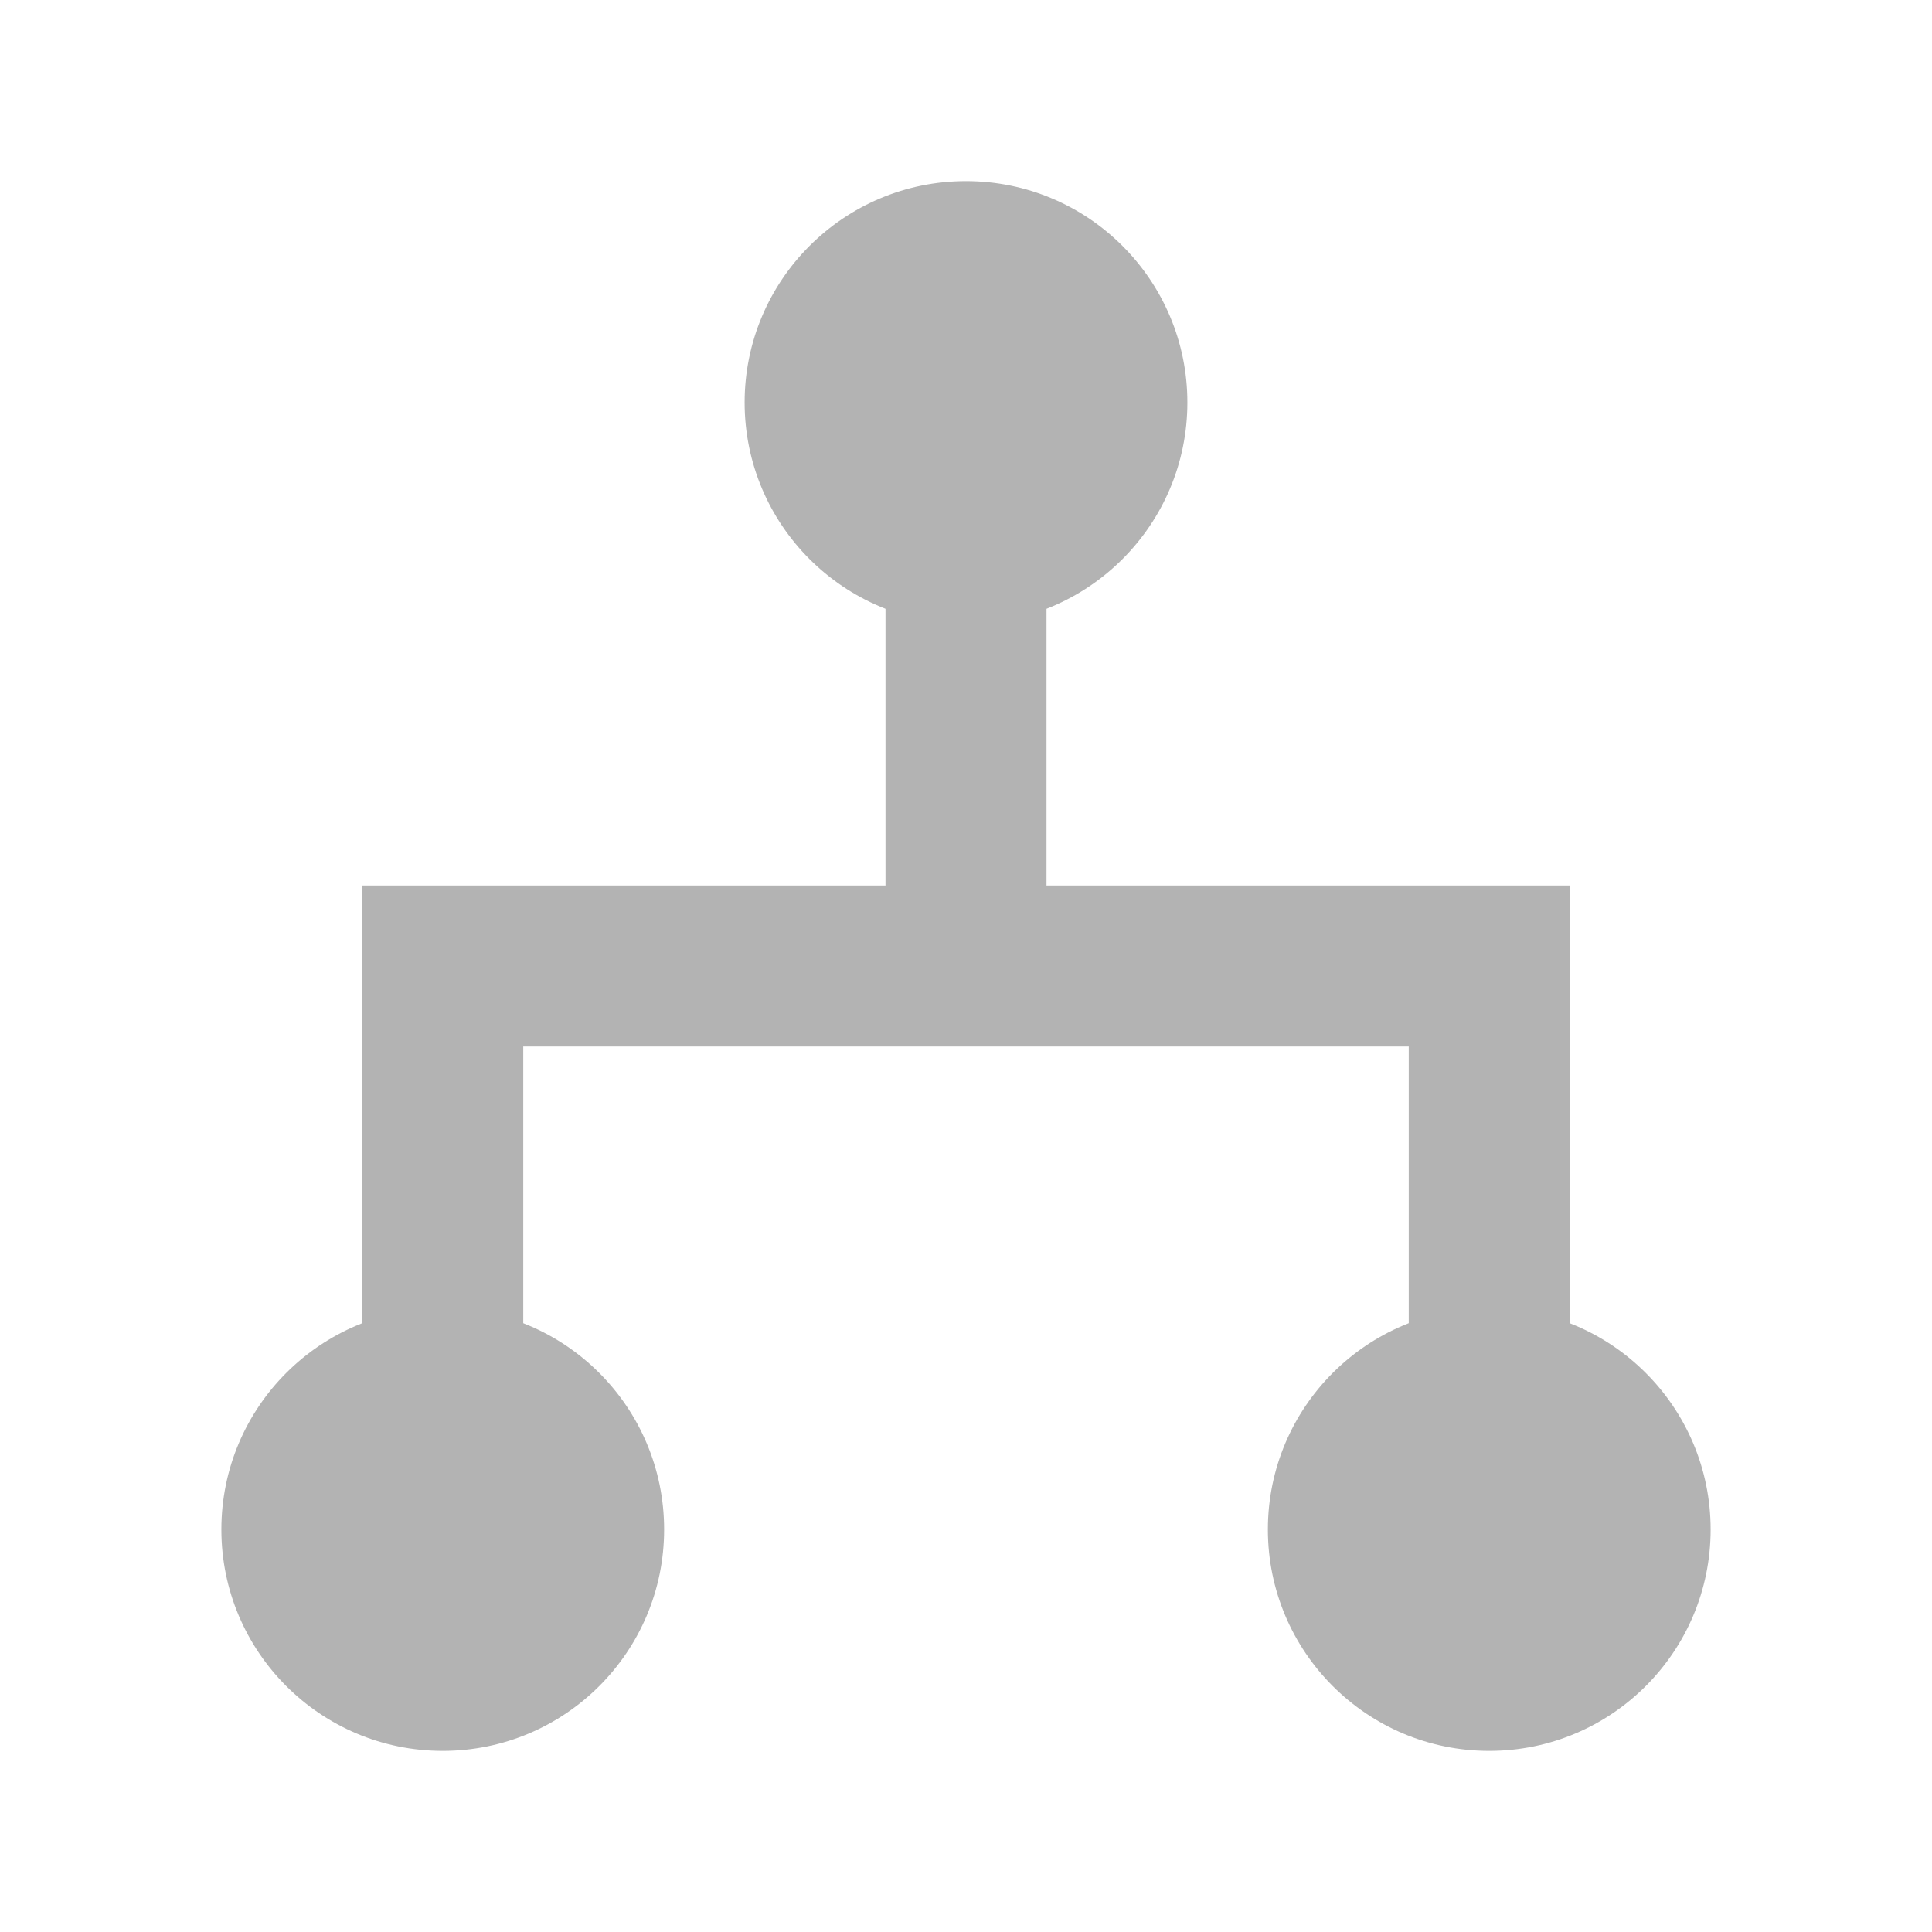
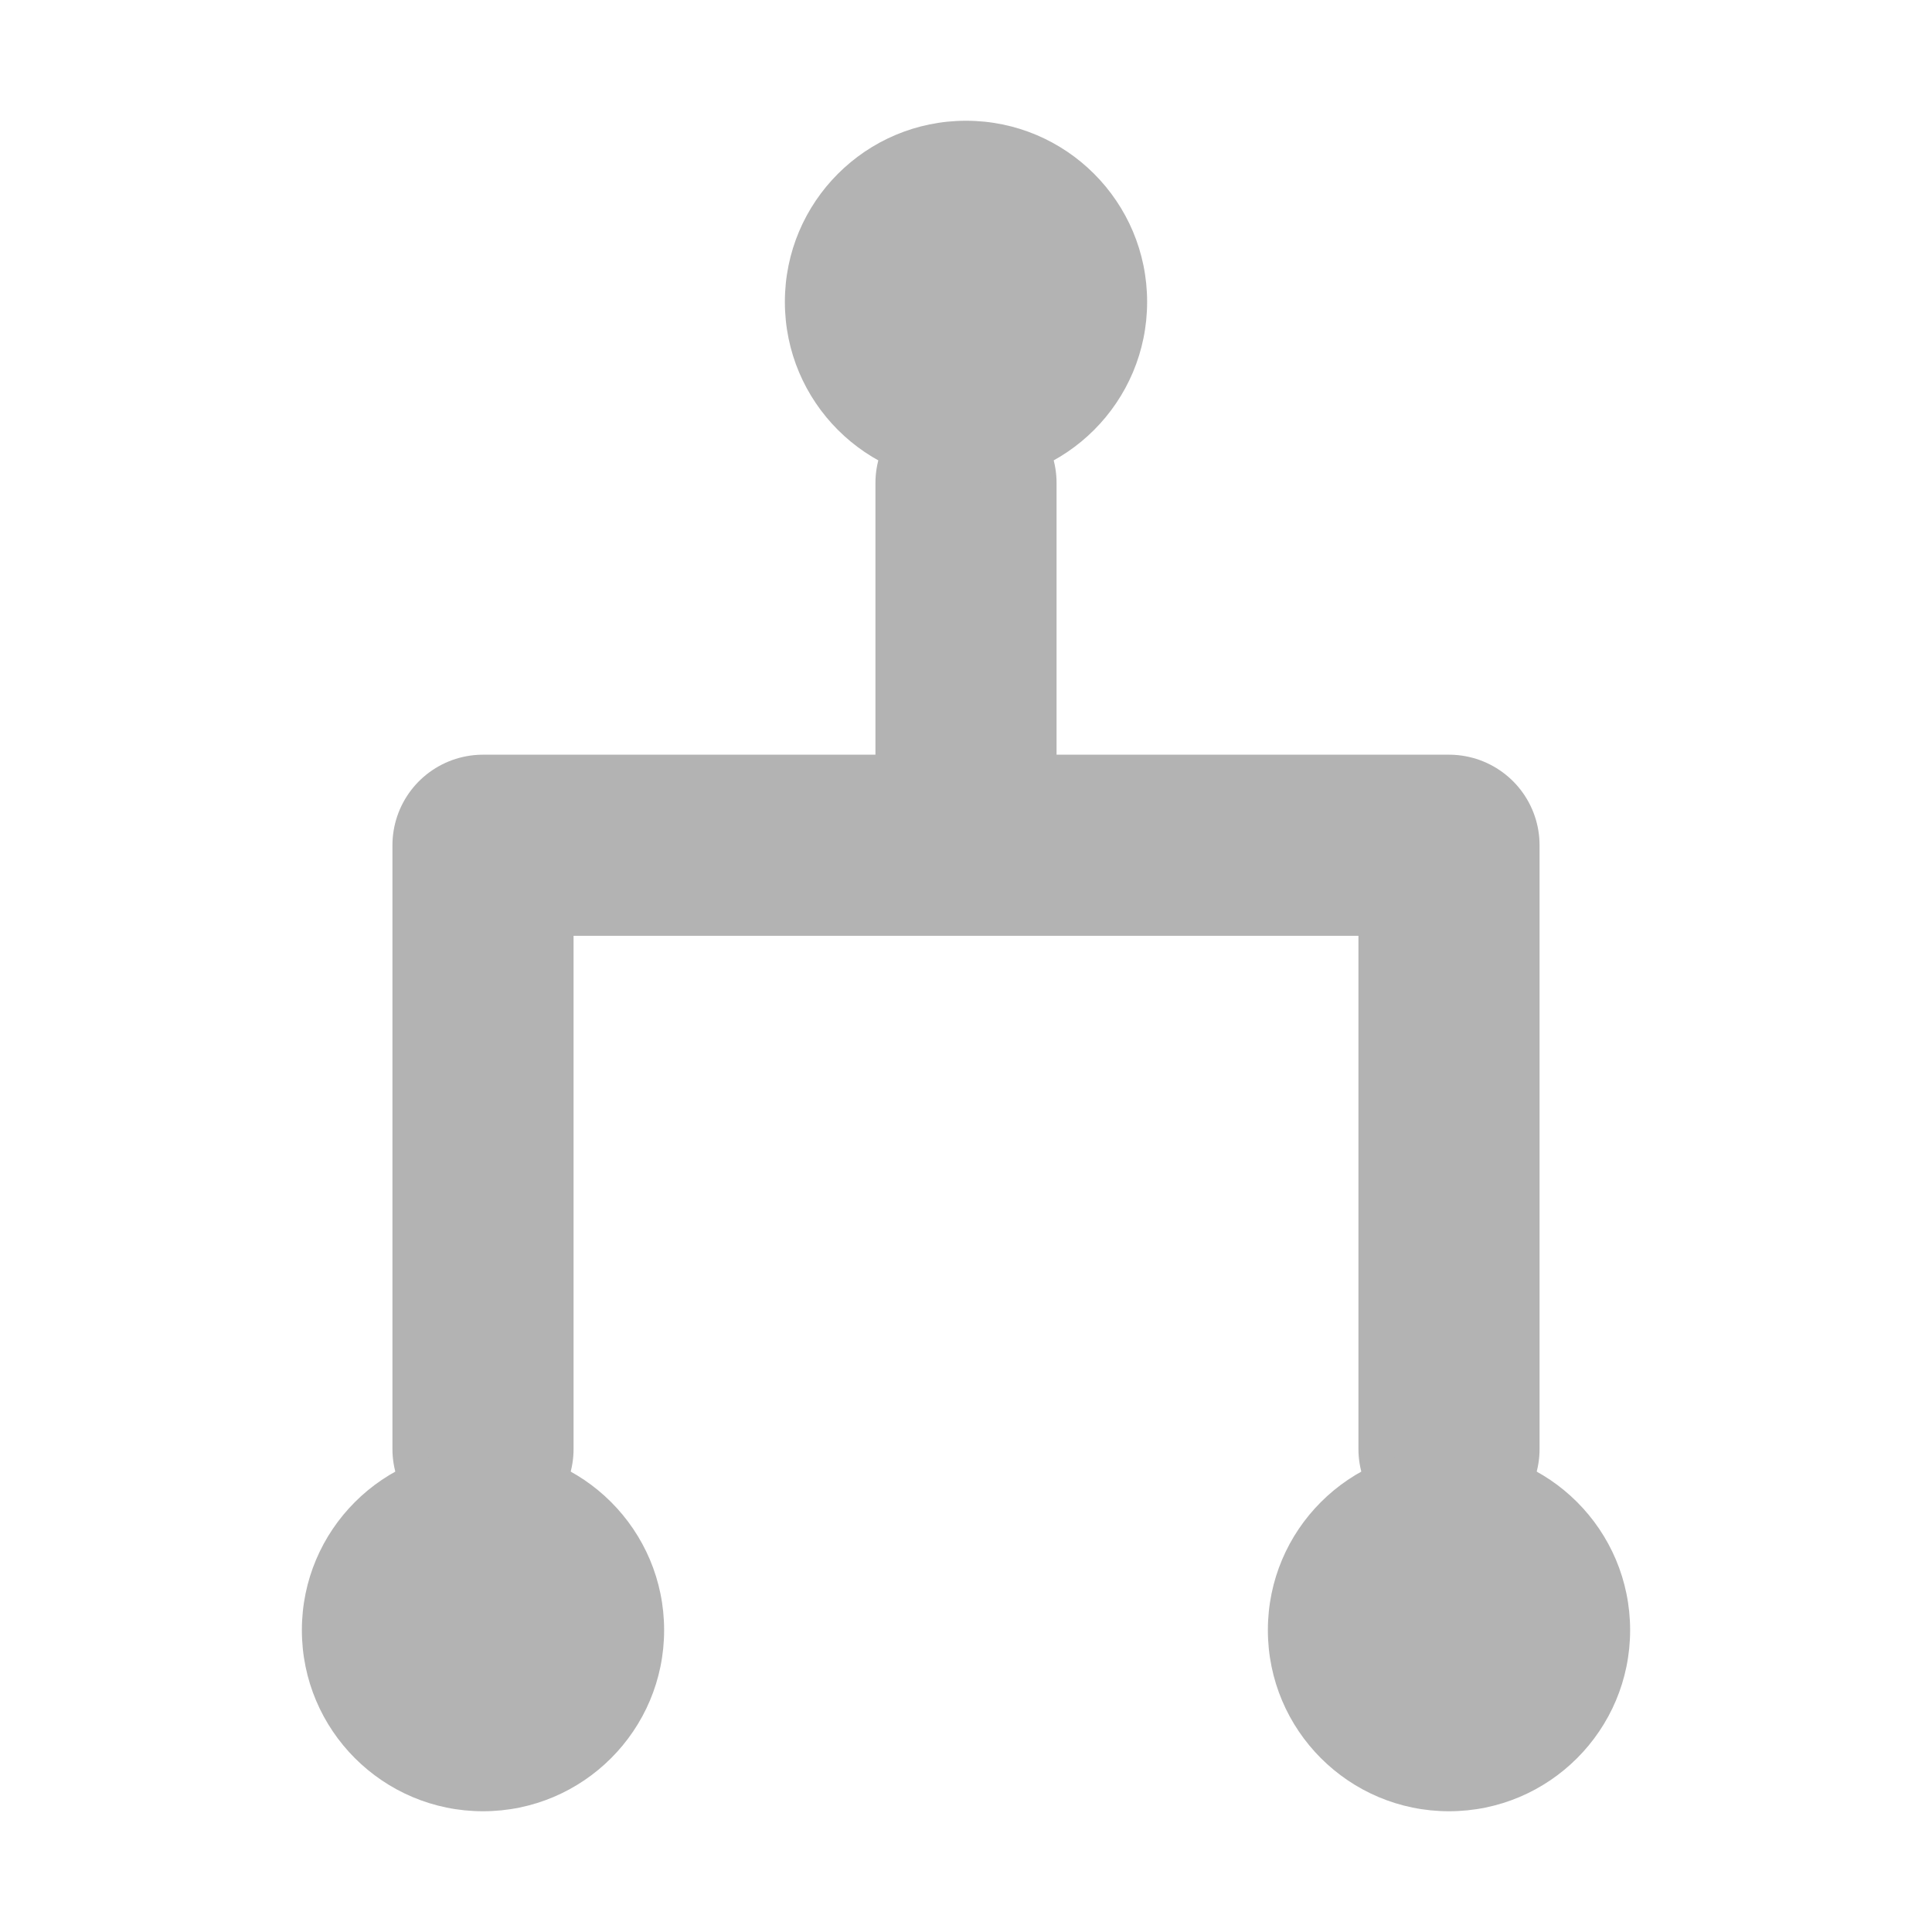
- <svg xmlns="http://www.w3.org/2000/svg" width="48" height="48" viewBox="0 0 48 48" fill="none">
-   <path d="M24 15 V24 M11 33 V24 H37 V33" stroke="#B3B3B3" stroke-width="4" />
-   <circle cx="24" cy="10" r="5.5" fill="#B3B3B3" />
-   <circle cx="11" cy="38" r="5.5" fill="#B3B3B3" />
-   <circle cx="37" cy="38" r="5.5" fill="#B3B3B3" />
+ <svg xmlns="http://www.w3.org/2000/svg" width="16" height="16" viewBox="0 0 16 16">
+   <path d="M8 4v3M4 12V7h8v5" stroke="#B3B3B3" stroke-width="1.5" stroke-linecap="round" stroke-linejoin="round" fill="none" />
+   <circle cx="8" cy="2.5" r="1.5" fill="#B3B3B3" />
+   <circle cx="4" cy="13.5" r="1.5" fill="#B3B3B3" />
+   <circle cx="12" cy="13.5" r="1.5" fill="#B3B3B3" />
</svg>
